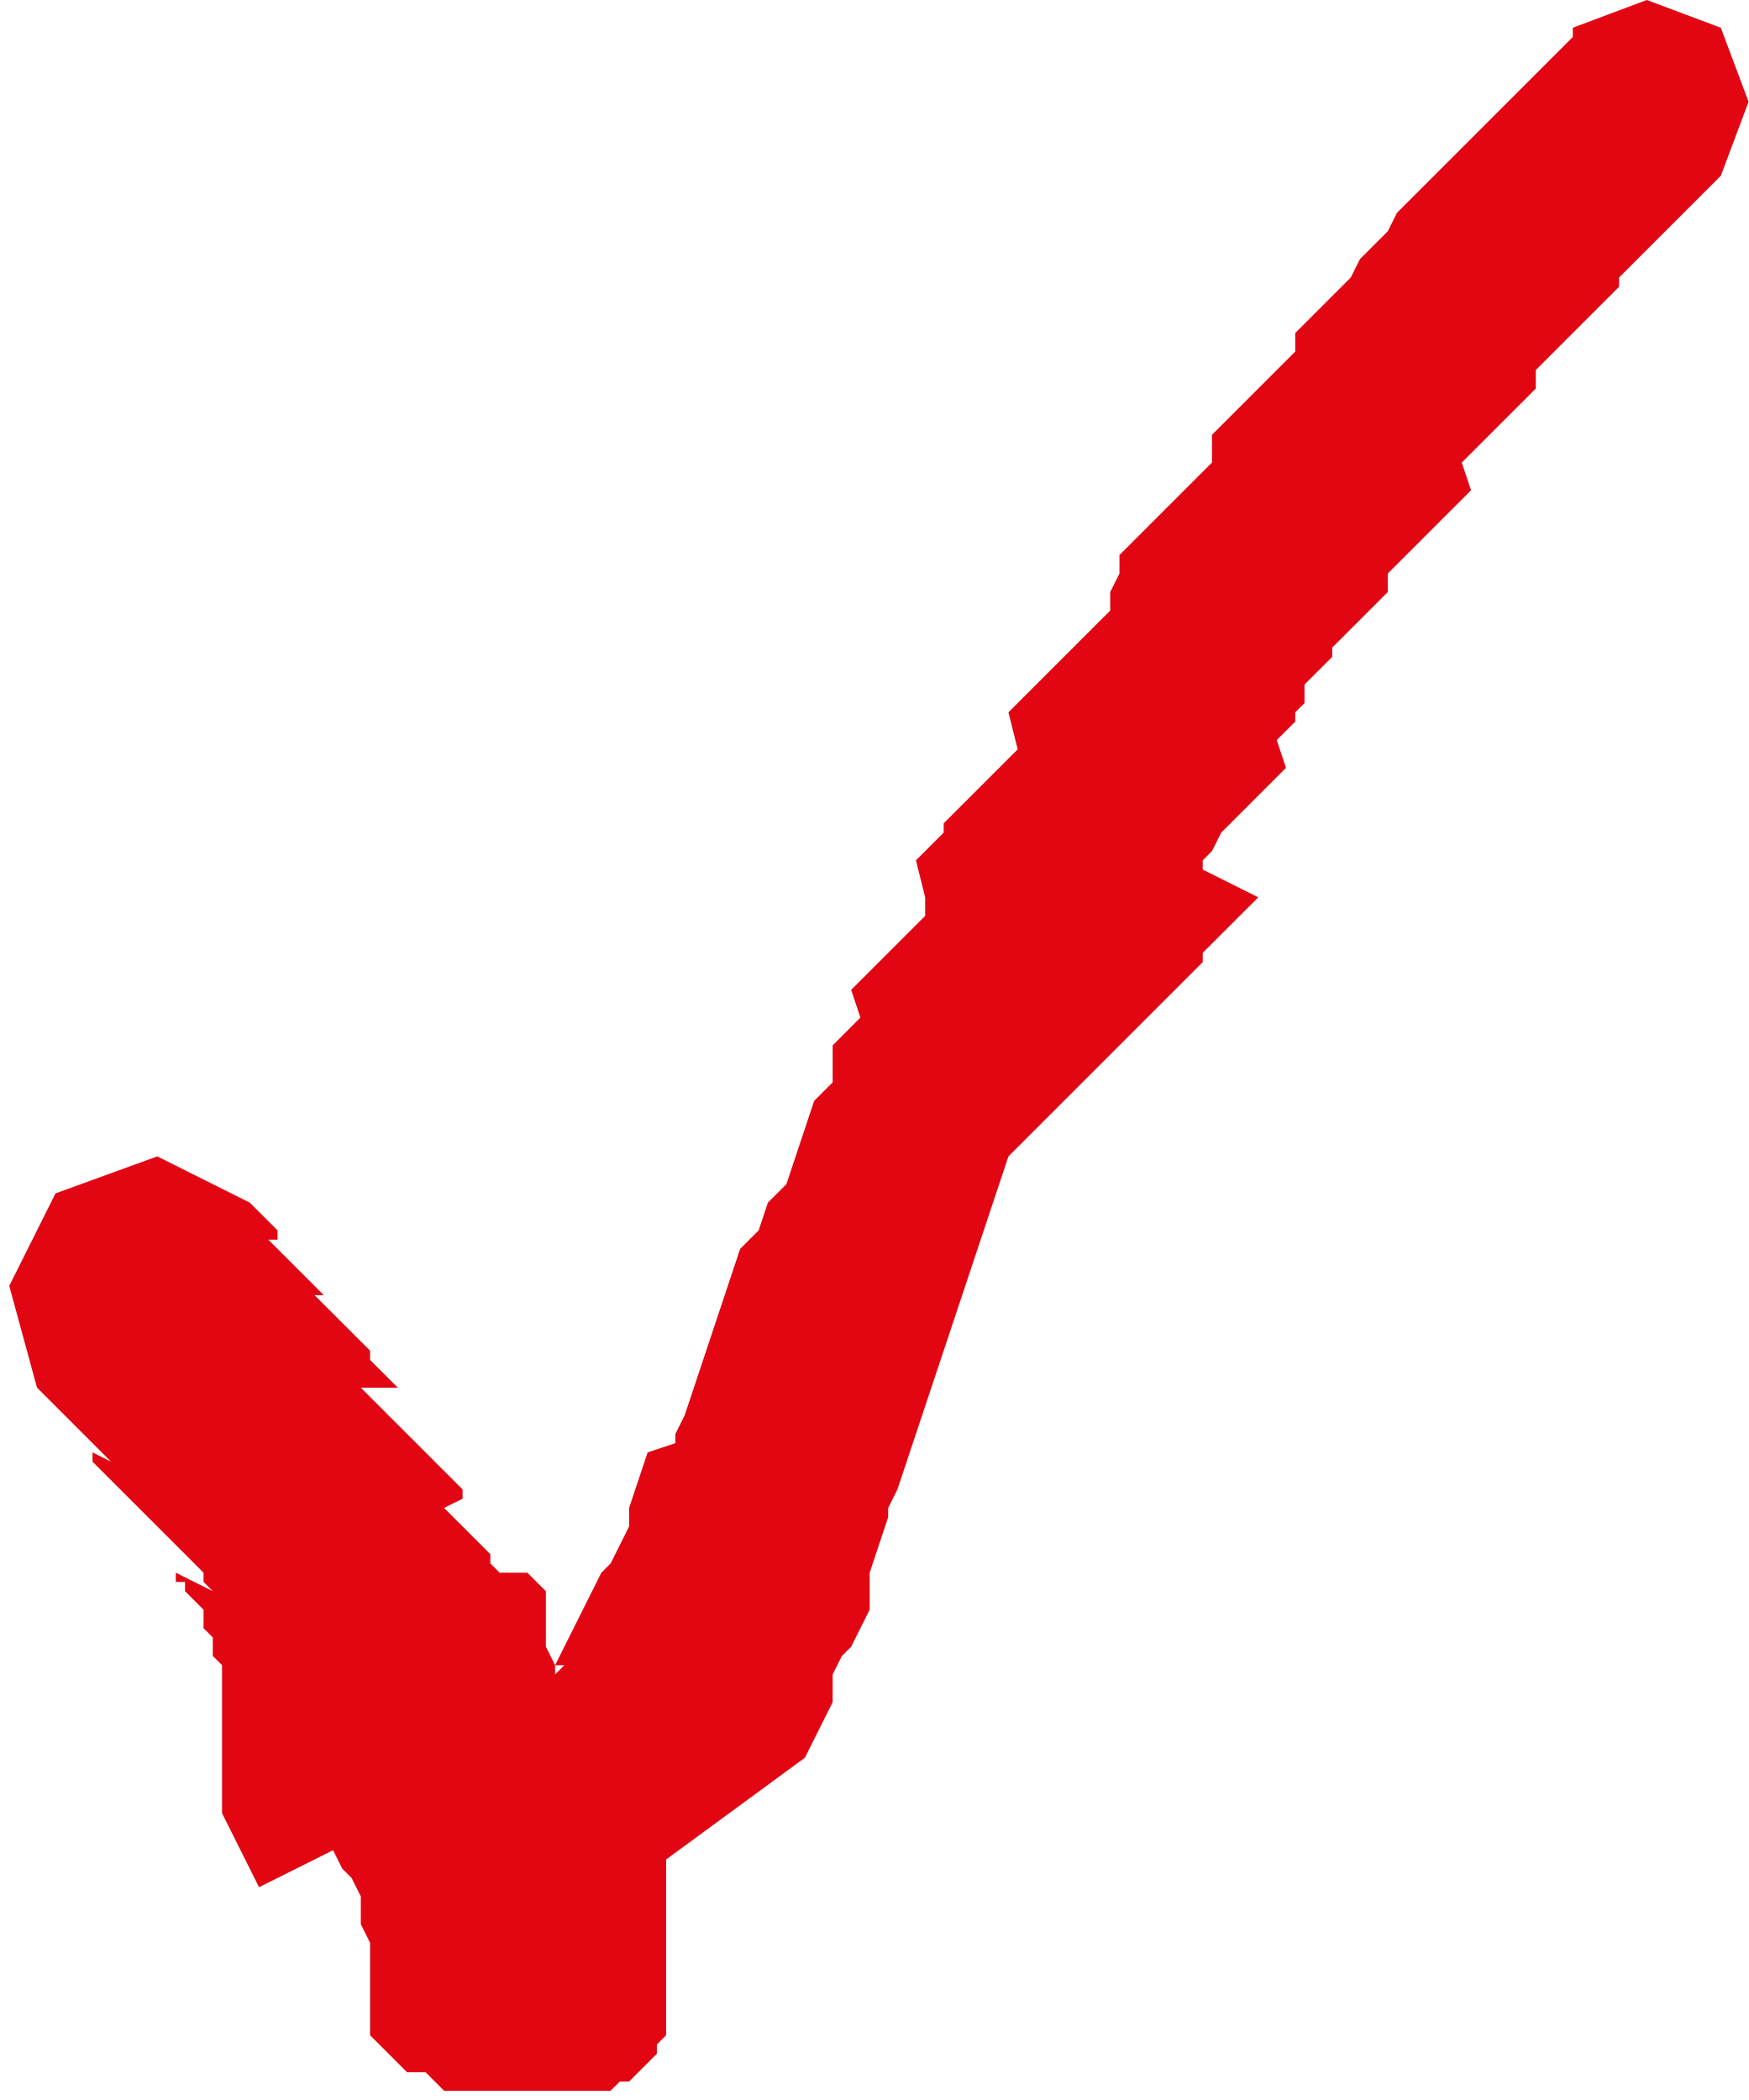
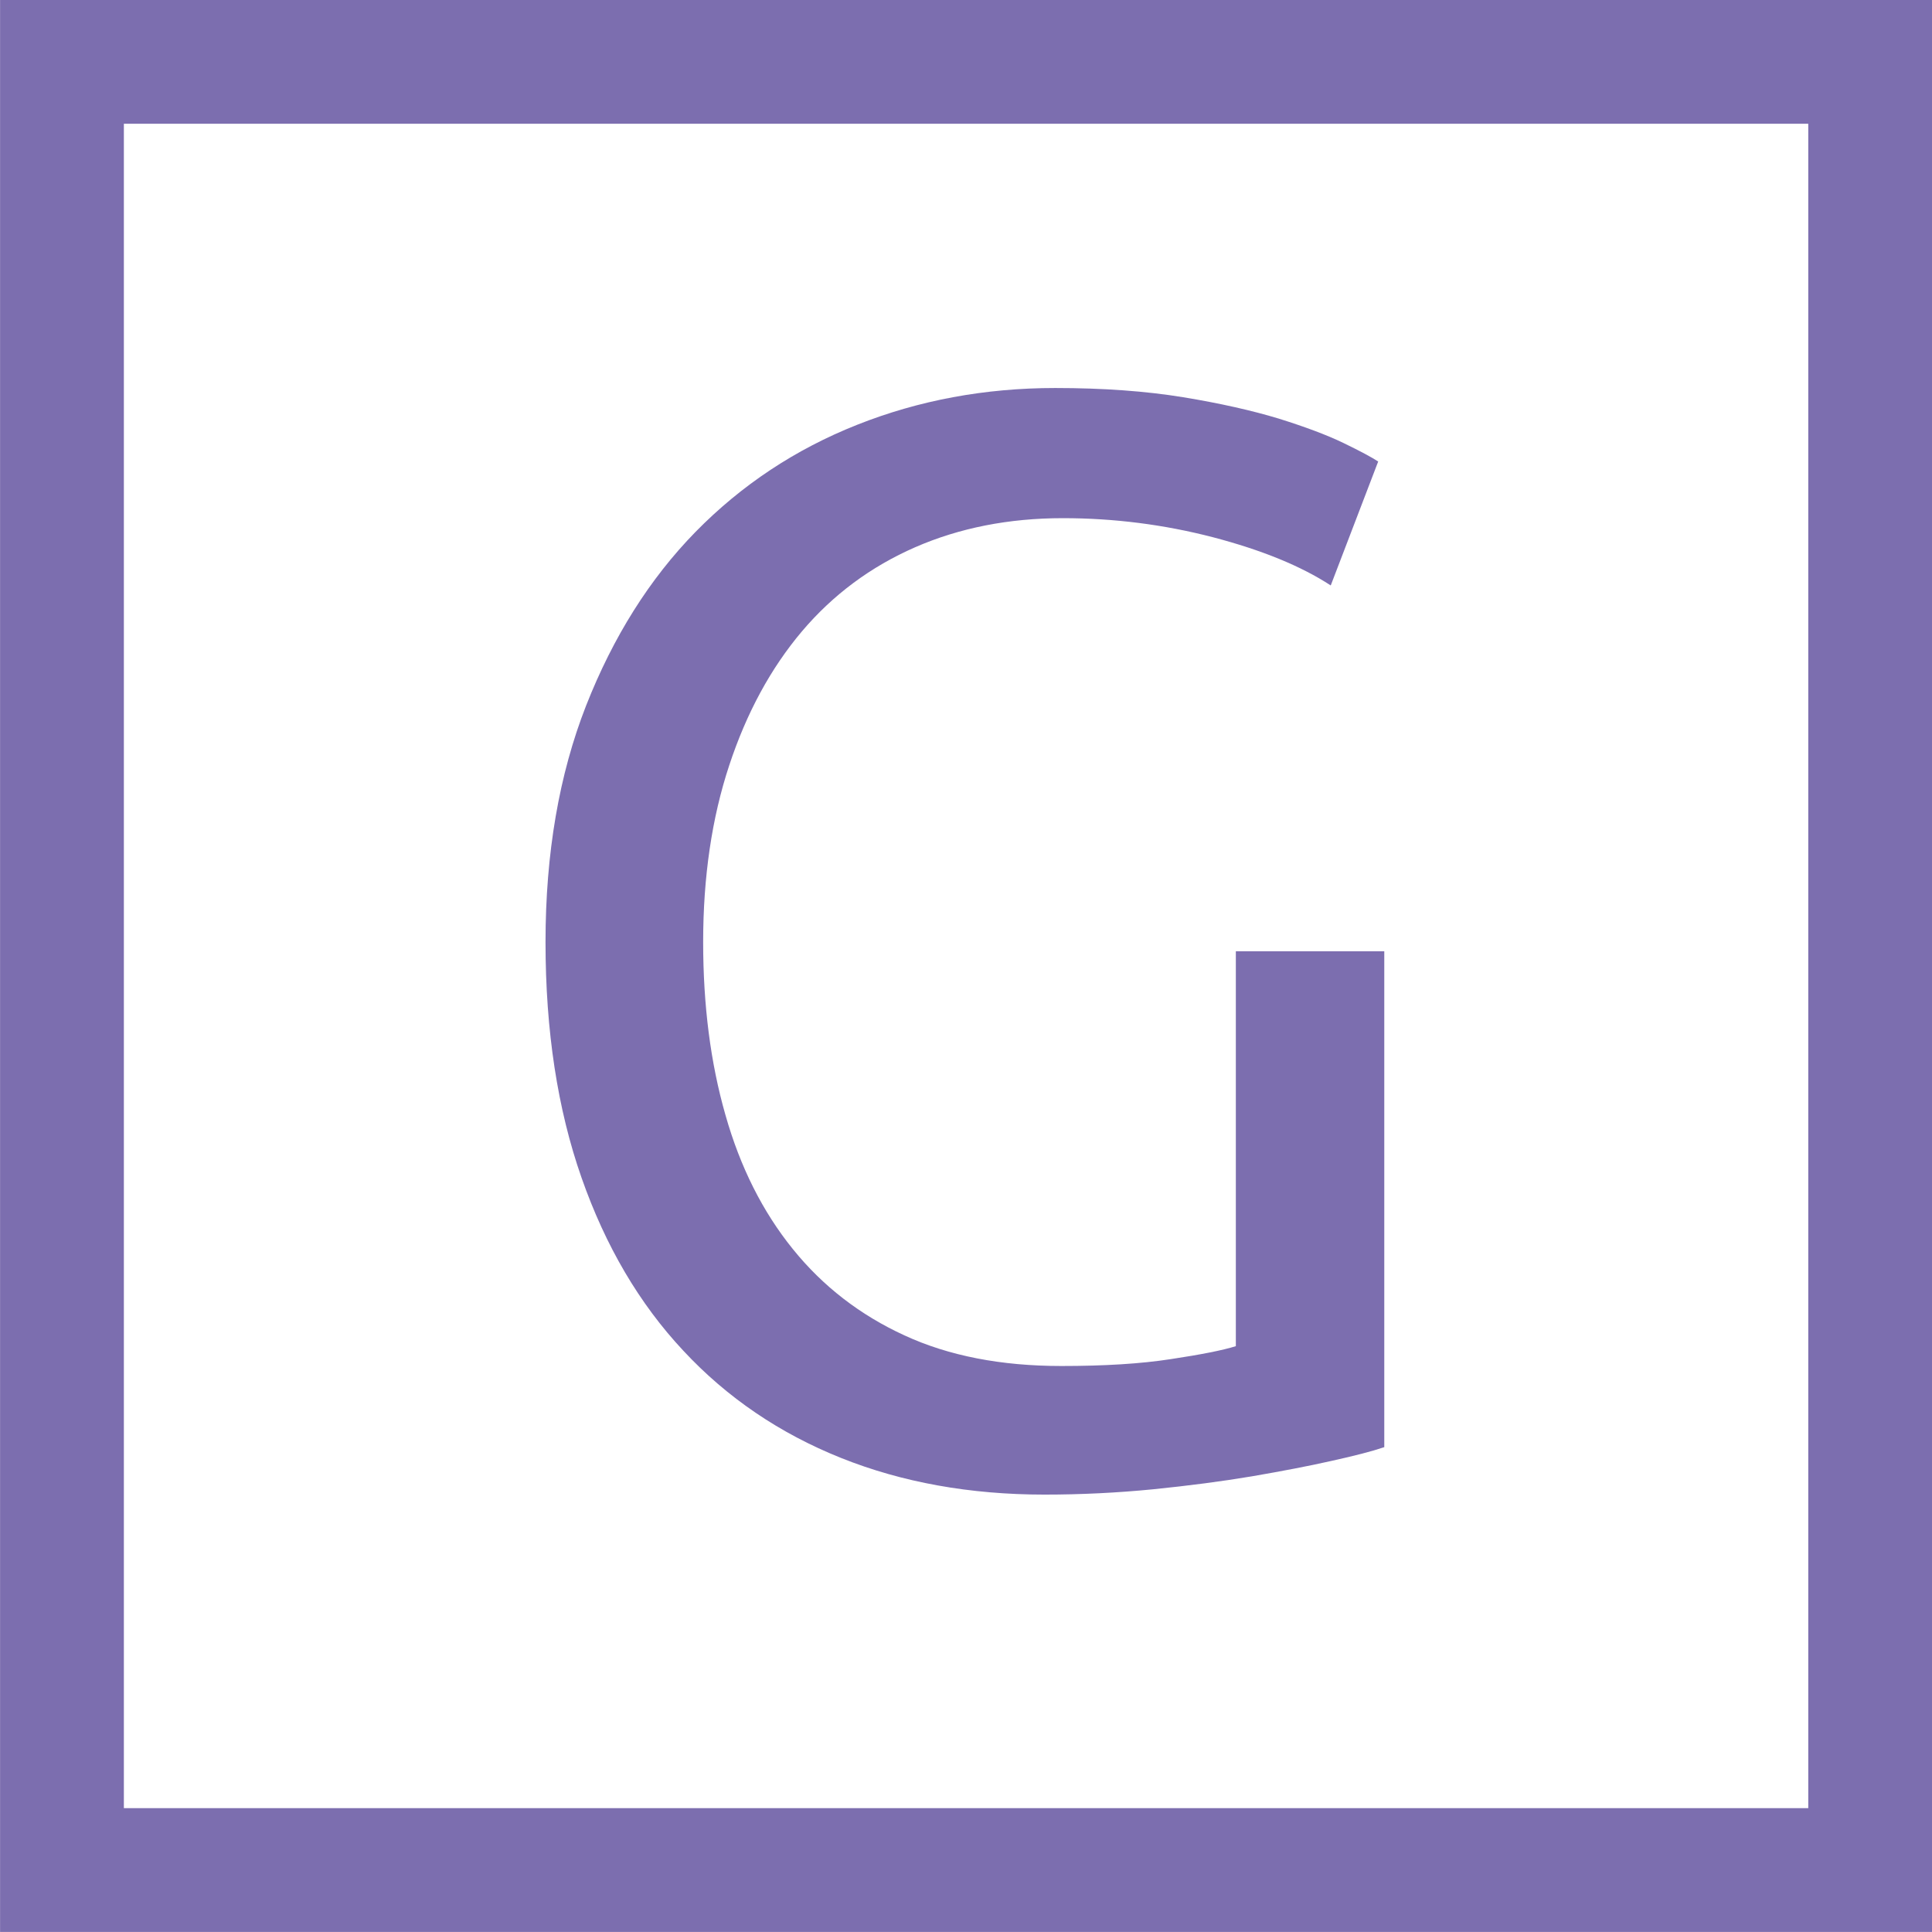
- <svg xmlns="http://www.w3.org/2000/svg" version="1.1" id="Capa_1" x="0px" y="0px" viewBox="0 0 18.9 22.7" style="enable-background:new 0 0 18.9 22.7;" xml:space="preserve">
+ <svg xmlns="http://www.w3.org/2000/svg" xmlns:xlink="http://www.w3.org/1999/xlink" version="1.1" id="Capa_1" x="0px" y="0px" viewBox="0 0 14.903 14.903" style="enable-background:new 0 0 14.903 14.903;" xml:space="preserve">
  <style type="text/css">
- 	.st0{fill:#E20613;}
+ 	.st0{clip-path:url(#SVGID_2_);fill:none;stroke:#7C6EAF;stroke-width:0.955;stroke-linecap:round;}
+ 	.st1{clip-path:url(#SVGID_2_);fill:#7C6EAF;}
</style>
-   <path class="st0" d="M5,20L5,20L5,20L5,20L5,20z M3.6,20L3.6,20L3.6,20L3.6,20z M5.1,20L5.1,20L5.1,20L5.1,20L5.1,20L5.1,20L5.1,20  L5.1,20L5.1,20L5.1,20L5.1,20L5.1,20L5.1,20L5.1,20L5.1,20L5.1,20L5.1,20L5.1,20z M5.1,20L5.1,20L5.1,20z M17.8,0l-0.8,0.3L17,0.4  l-0.1,0.1l-0.1,0.1l-0.1,0.1l-0.1,0.1L16.4,1l-0.1,0.1l-0.1,0.1l-0.1,0.1L16,1.4l-0.1,0.1l-0.1,0.1l-0.1,0.1l-0.1,0.1l-0.1,0.1  l-0.1,0.1l-0.1,0.1l-0.1,0.1l-0.1,0.1L15,2.5l-0.1,0.1l-0.1,0.1l-0.1,0.1L14.6,3l-0.1,0.1l-0.1,0.1l-0.1,0.1l-0.1,0.1l-0.1,0.1  l-0.1,0.1L14,3.8l-0.1,0.1L13.8,4l-0.1,0.1l-0.1,0.1l-0.1,0.1l-0.1,0.1l-0.1,0.1l-0.1,0.1l-0.1,0.1L13.1,5L13,5.1l-0.1,0.1l-0.1,0.1  l-0.1,0.1l-0.1,0.1l-0.1,0.1l-0.1,0.1l-0.1,0.1l-0.1,0.1l-0.1,0.1l0,0.1l0,0.1L12,6.4L12,6.6l-0.1,0.1l-0.1,0.1l-0.1,0.1l-0.1,0.1  l-0.1,0.1l-0.1,0.1l-0.1,0.1l-0.1,0.1l-0.1,0.1l-0.1,0.1l-0.1,0.1L11,8.1l-0.1,0.1l-0.1,0.1l-0.1,0.1l-0.1,0.1l-0.1,0.1l-0.1,0.1  l-0.1,0.1l-0.1,0.1l0,0l0,0.1l-0.1,0.1l-0.1,0.1l-0.1,0.1L10,9.7L10,9.9L9.9,10l-0.1,0.1l-0.1,0.1l-0.1,0.1l-0.1,0.1l-0.1,0.1  l-0.1,0.1l-0.1,0.1L9.3,11l-0.1,0.1l-0.1,0.1l-0.1,0.1L9,11.5L9,11.7l-0.1,0.1l-0.1,0.1l-0.1,0.3l-0.1,0.3l-0.1,0.3L8.3,13l-0.1,0.3  L8,13.5l-0.1,0.3l-0.1,0.3l-0.1,0.3l-0.1,0.3l-0.1,0.3l-0.1,0.3l-0.1,0.2l0,0.1L7,15.7l-0.1,0.3l-0.1,0.3l0,0.1l0,0.1l-0.1,0.2  l-0.1,0.2l-0.1,0.1l-0.1,0.2l-0.1,0.2l-0.1,0.2l-0.1,0.2l-0.1,0.2L6.1,18L6,18.1L6,18l-0.1-0.2l0-0.1l0-0.1l0-0.1l0-0.1l0-0.1l0-0.1  l-0.1-0.1l-0.1-0.1L5.4,17l-0.1-0.1l0-0.1l-0.1-0.1l-0.1-0.1l-0.1-0.1l-0.1-0.1l-0.1-0.1L5,16.2l0,0l0-0.1L4.9,16l-0.1-0.1l-0.1-0.1  l-0.1-0.1l-0.1-0.1l-0.1-0.1l-0.1-0.1l-0.1-0.1l-0.1-0.1l-0.1-0.1l-0.1-0.1L4.3,15l-0.1-0.1l-0.1-0.1l-0.1-0.1L4,14.7L4,14.6  l-0.1-0.1l-0.1-0.1l-0.1-0.1l-0.1-0.1l-0.1-0.1l-0.1-0.1L3.5,14l-0.1-0.1l-0.1-0.1l-0.1-0.1l-0.1-0.1l-0.1-0.1l-0.1-0.1L3,13.4  L3,13.3l-0.1-0.1l-0.1-0.1l0,0l0,0L2.7,13l0,0l-1-0.5l-1.1,0.4l0,0l-0.5,1L0.4,15l0,0l0.1,0.1l0,0l0,0l0.1,0.1l0.1,0.1l0.1,0.1  l0.1,0.1l0.1,0.1l0.1,0.1l0.1,0.1L1,15.7L1,15.8l0.1,0.1l0.1,0.1L1.2,16l0.1,0.1l0.1,0.1l0.1,0.1l0.1,0.1l0.1,0.1l0.1,0.1l0.1,0.1  l0.1,0.1l0.1,0.1l0.1,0.1l0,0.1l0.1,0.1L1.9,17l0,0.1L2,17.1l0,0.1l0.1,0.1l0.1,0.1l0,0.1l0,0.1l0.1,0.1l0,0.1l0,0.1l0,0l0.1,0.1  l0,0.1l0,0.1l0,0.1l0,0.1l0,0.1l0,0.1l0,0.1l0,0.1l0,0.1l0,0.1l0,0.1l0,0.1l0,0.1l0,0.1l0,0.1l0,0.1l0.1,0.2l0.1,0.2l0.1,0.2l0,0  l0.1,0.2L3.6,20h0l0,0l0,0l0,0l0.1,0.2l0.1,0.1l0.1,0.2l0,0.1l0,0.1l0,0.1L4,21l0,0.1l0,0.1l0,0.1l0,0.1l0,0.1l0,0l0,0.1l0,0.1l0,0  l0,0l0,0l0,0l0,0l0,0l0,0l0,0l0,0.1l0,0.1l0,0.1l0.1,0.1l0.1,0.1l0.1,0.1l0.1,0.1l0.1,0l0.1,0l0.1,0.1l0.1,0.1l0.1,0l0.1,0l0.1,0  l0.1,0h0.1H6l0.1,0l0.1,0l0.1,0l0.1,0l0.1,0l0.1,0l0.1-0.1l0.1,0l0.1-0.1l0.1-0.1l0.1-0.1L7,22.2L7,22.2l0.1,0l0,0l0,0l0,0l0,0l0,0  l0,0l0,0l0,0l0,0l0,0l0,0l0,0l0,0l0,0l0,0l0,0l0,0l0-0.1l0.1-0.1l0-0.1l0-0.1l0-0.1l0-0.1l0-0.1l0-0.1l0-0.1l0-0.1l0-0.1l0-0.1  l0-0.1l0-0.1l0-0.1l0-0.1l0-0.1l0-0.1l0-0.1l0-0.1l0-0.1L8.7,19l0.1-0.2l0.1-0.2l0.1-0.2L9,18.2L9,18.1l0.1-0.2l0.1-0.1l0.1-0.2  l0.1-0.2l0,0l0,0L9.4,17l0.1-0.3l0.1-0.3l0-0.1l0.1-0.2l0.1-0.3l0.1-0.3l0.1-0.3l0.1-0.3l0.1-0.3l0.1-0.3l0.1-0.3l0.1-0.3l0.1-0.3  l0.1-0.3l0.1-0.3l0.1-0.3l0.1-0.1l0.1-0.1l0.1-0.1l0.1-0.1l0.1-0.1l0.1-0.1l0.1-0.1l0.1-0.1l0.1-0.1l0.1-0.1l0.1-0.1l0.1-0.1  l0.1-0.1l0.1-0.1l0.1-0.1l0.1-0.1l0.1-0.1l0.1-0.1l0.1-0.1l0.1-0.1l0.1-0.1l0-0.1l0,0l0.1-0.1l0.1-0.1l0.1-0.1l0.1-0.1l0.1-0.1  l0.1-0.1L13,9.4L13,9.3l0.1-0.1L13.2,9l0.1-0.1l0.1-0.1l0.1-0.1l0.1-0.1l0.1-0.1l0.1-0.1l0.1-0.1L13.8,8l0.1-0.1l0.1-0.1L14,7.7  l0.1-0.1l0-0.1l0-0.1l0.1-0.1l0.1-0.1l0.1-0.1L14.4,7l0.1-0.1l0.1-0.1l0.1-0.1l0.1-0.1l0.1-0.1l0.1-0.1L15,6.2l0.1-0.1l0.1-0.1  l0.1-0.1l0.1-0.1l0.1-0.1l0.1-0.1l0.1-0.1l0.1-0.1l0.1-0.1L15.8,5l0.1-0.1L16,4.8l0.1-0.1l0,0l0.1-0.1l0.1-0.1l0.1-0.1l0.1-0.1  l0.1-0.1L16.6,4l0.1-0.1l0.1-0.1l0.1-0.1L17,3.6l0.1-0.1l0.1-0.1l0.1-0.1l0.1-0.1l0.1-0.1L17.5,3l0.1-0.1l0.1-0.1l0.1-0.1l0.1-0.1  L18,2.5l0.1-0.1l0.1-0.1l0.1-0.1l0.1-0.1L18.5,2l0.1-0.1l0,0l0.3-0.8l-0.3-0.8l0,0L17.8,0z" />
+   <g>
+     <defs>
+       <rect id="SVGID_1_" width="14.903" height="14.903" />
+     </defs>
+     <clipPath id="SVGID_2_">
+       <use xlink:href="#SVGID_1_" style="overflow:visible;" />
+     </clipPath>
+     <rect x="0.478" y="0.477" class="st0" width="13.948" height="13.948" />
+     <path class="st1" d="M9.533,10.384c-0.102,0.032-0.27,0.065-0.502,0.1c-0.232,0.036-0.513,0.053-0.844,0.053   c-0.464,0-0.868-0.078-1.21-0.236c-0.342-0.157-0.63-0.379-0.862-0.667C5.883,9.347,5.71,9.003,5.596,8.601   C5.481,8.2,5.424,7.755,5.424,7.267c0-0.503,0.067-0.958,0.201-1.363c0.134-0.406,0.321-0.75,0.561-1.034   c0.24-0.283,0.531-0.499,0.874-0.649c0.342-0.149,0.722-0.224,1.139-0.224c0.393,0,0.779,0.049,1.157,0.147   c0.378,0.099,0.681,0.223,0.909,0.372l0.366-0.956c-0.047-0.031-0.136-0.079-0.266-0.142s-0.297-0.125-0.501-0.189   C9.659,3.167,9.413,3.111,9.126,3.064C8.838,3.017,8.51,2.993,8.14,2.993c-0.543,0-1.053,0.095-1.529,0.284   C6.135,3.466,5.72,3.741,5.365,4.103C5.011,4.465,4.73,4.912,4.521,5.443C4.313,5.974,4.208,6.582,4.208,7.267   s0.093,1.291,0.278,1.818c0.185,0.528,0.446,0.972,0.785,1.334c0.338,0.363,0.744,0.638,1.216,0.827   c0.472,0.189,0.996,0.283,1.57,0.283c0.284,0,0.563-0.014,0.838-0.041c0.276-0.028,0.53-0.061,0.762-0.1   c0.232-0.04,0.437-0.079,0.614-0.119c0.177-0.039,0.313-0.074,0.407-0.106V7.338H9.533V10.384z" />
+   </g>
</svg>
